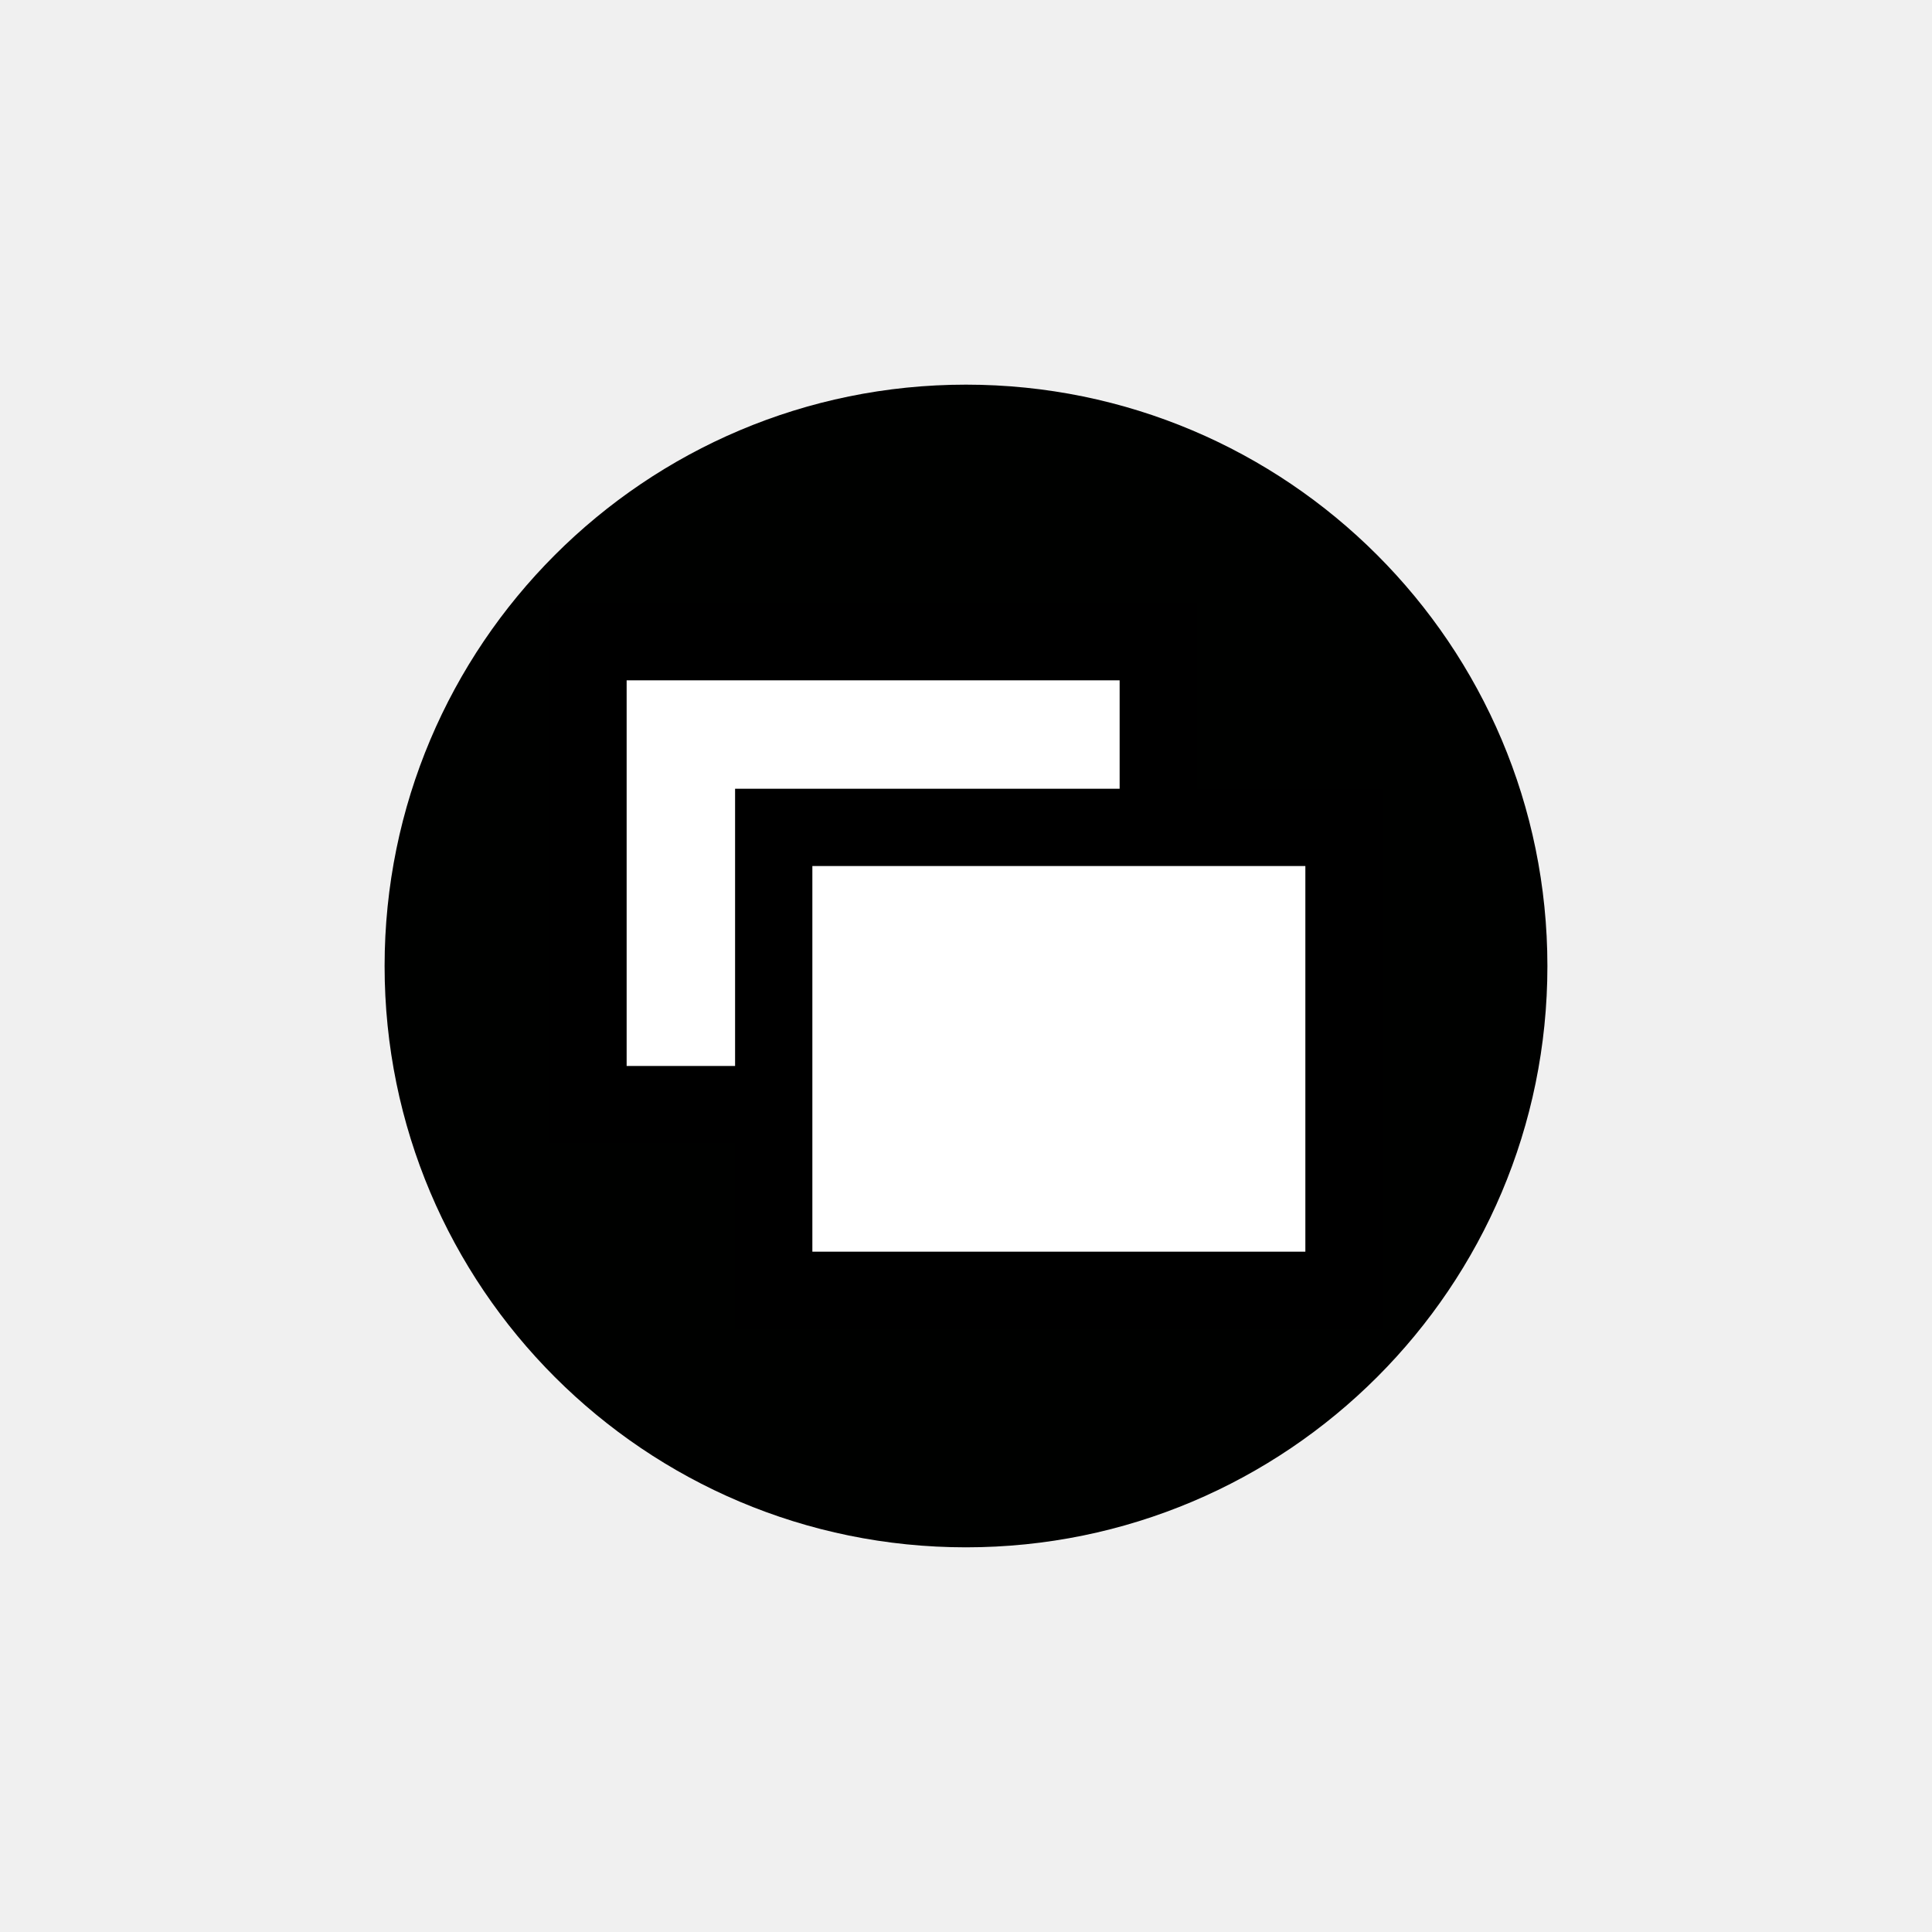
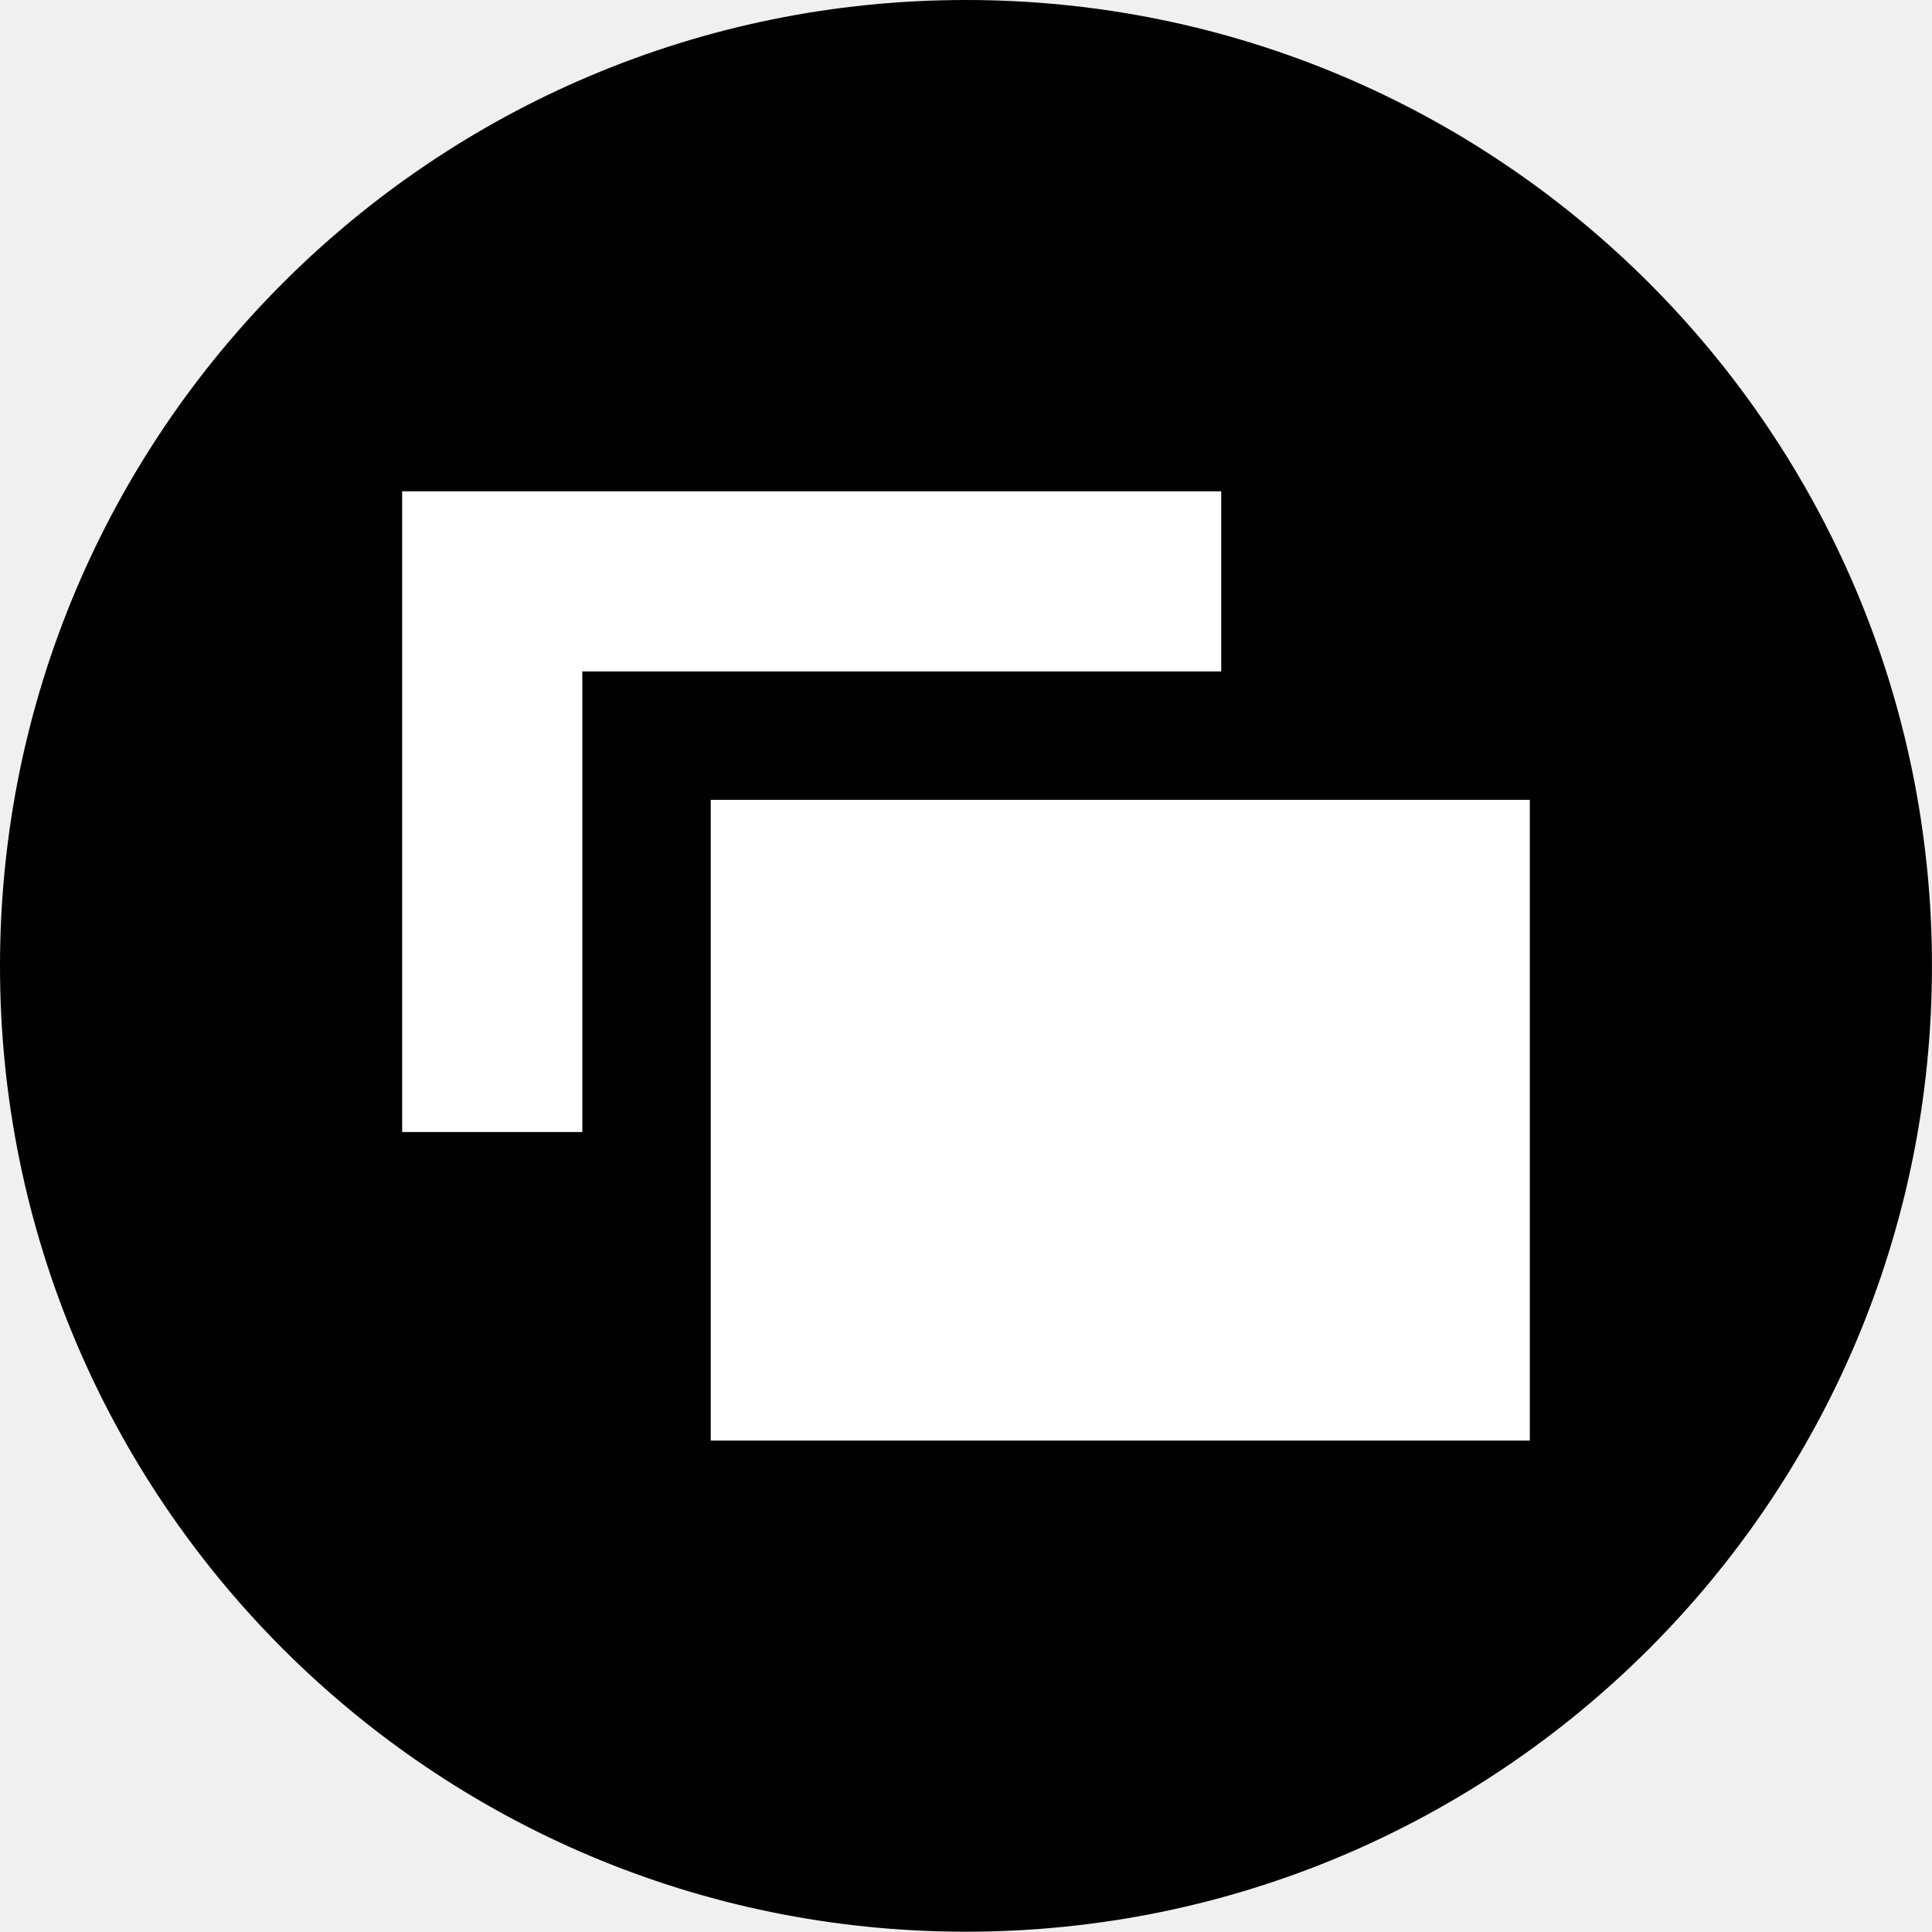
- <svg xmlns="http://www.w3.org/2000/svg" version="1.1" id="Icon" width="75" height="75" viewBox="0 0 75 75" overflow="visible" enable-background="new 0 0 75 75" xml:space="preserve">
-   <path fill="#000100" d="M14.93,37.503c0-12.466,10.107-22.571,22.568-22.571c12.466,0,22.572,10.105,22.572,22.571  c0,12.463-10.106,22.564-22.572,22.564C25.037,60.067,14.93,49.967,14.93,37.503z" />
-   <rect x="22.826" y="24.91" fill="#FFFFFF" stroke="#000000" stroke-width="3" width="22.138" height="17.971" />
-   <rect x="30.036" y="32.119" fill="#FFFFFF" stroke="#000000" stroke-width="3" width="22.138" height="17.971" />
+ <svg xmlns="http://www.w3.org/2000/svg" version="1.1" id="Icon" width="45.141" height="45.135" viewBox="0 0 45.141 45.135" overflow="visible" enable-background="new 0 0 45.141 45.135" xml:space="preserve">
+   <path fill="#000100" d="M0,22.571C0,10.105,10.107,0,22.568,0c12.466,0,22.572,10.105,22.572,22.571  c0,12.463-10.106,22.563-22.572,22.563C10.107,45.135,0,35.035,0,22.571z" />
+   <rect x="7.896" y="9.979" fill="#FFFFFF" stroke="#000000" stroke-width="3" width="22.138" height="17.971" />
+   <rect x="15.106" y="17.188" fill="#FFFFFF" stroke="#000000" stroke-width="3" width="22.138" height="17.971" />
</svg>
